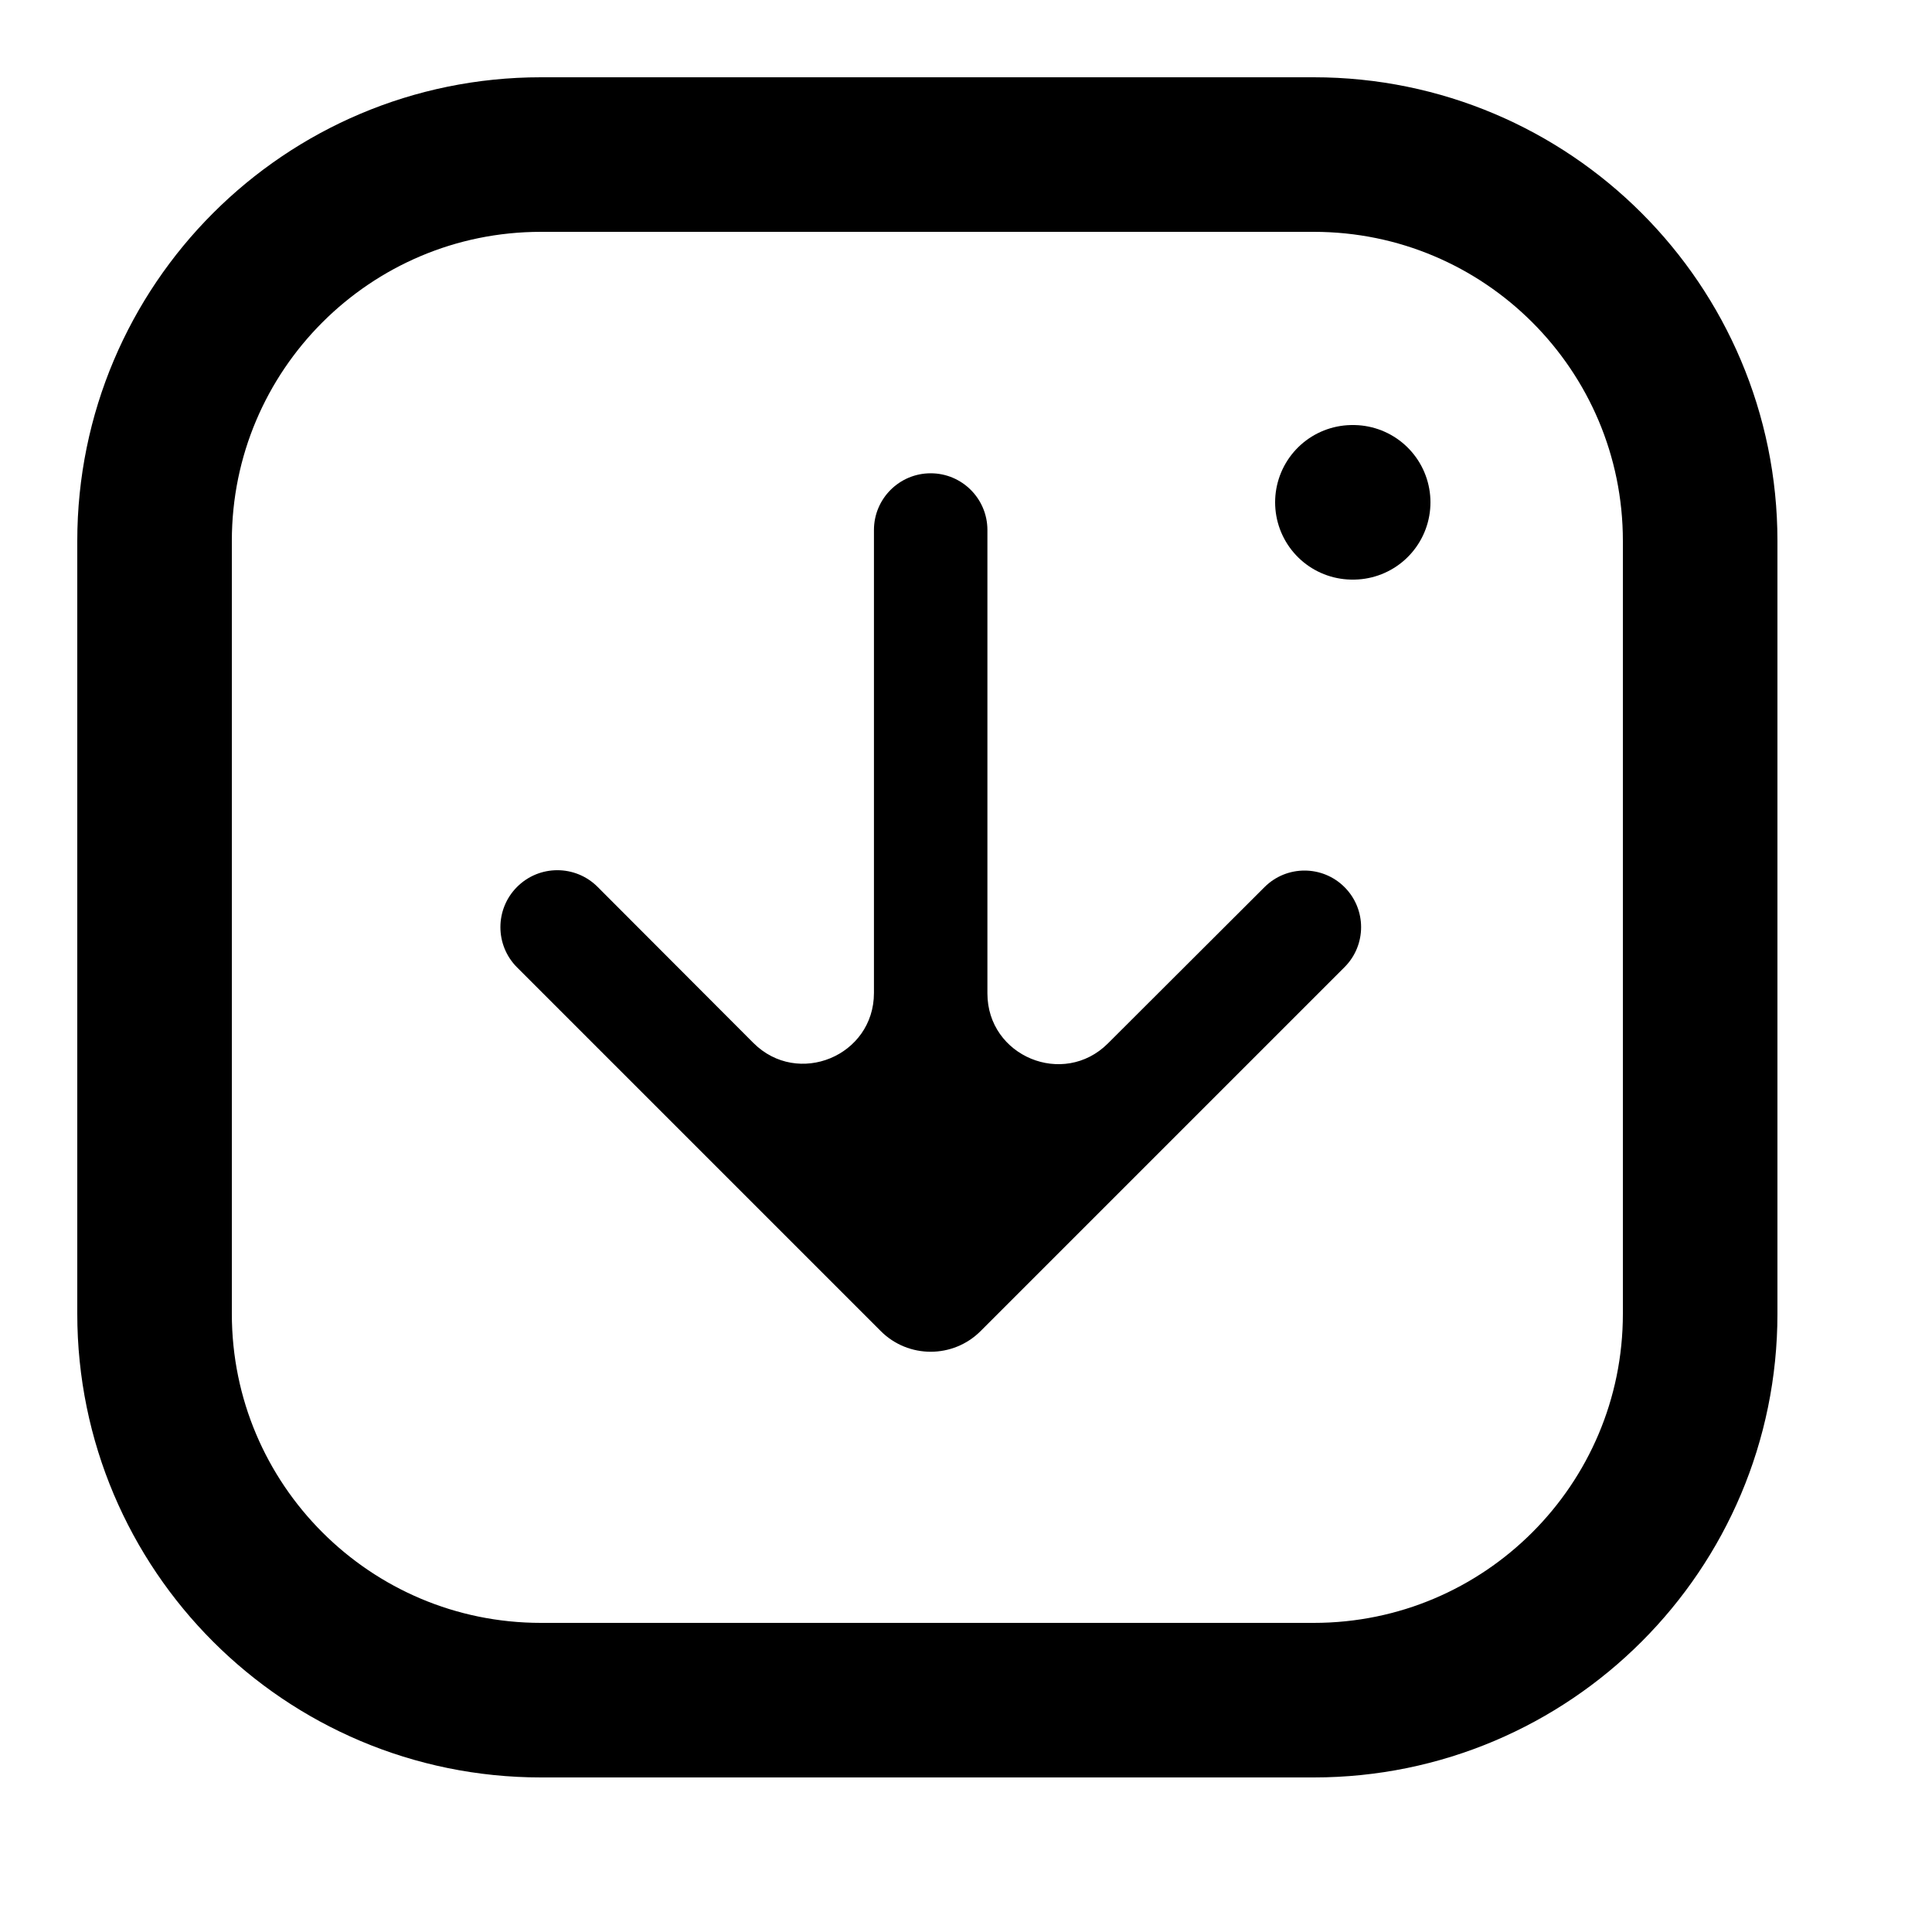
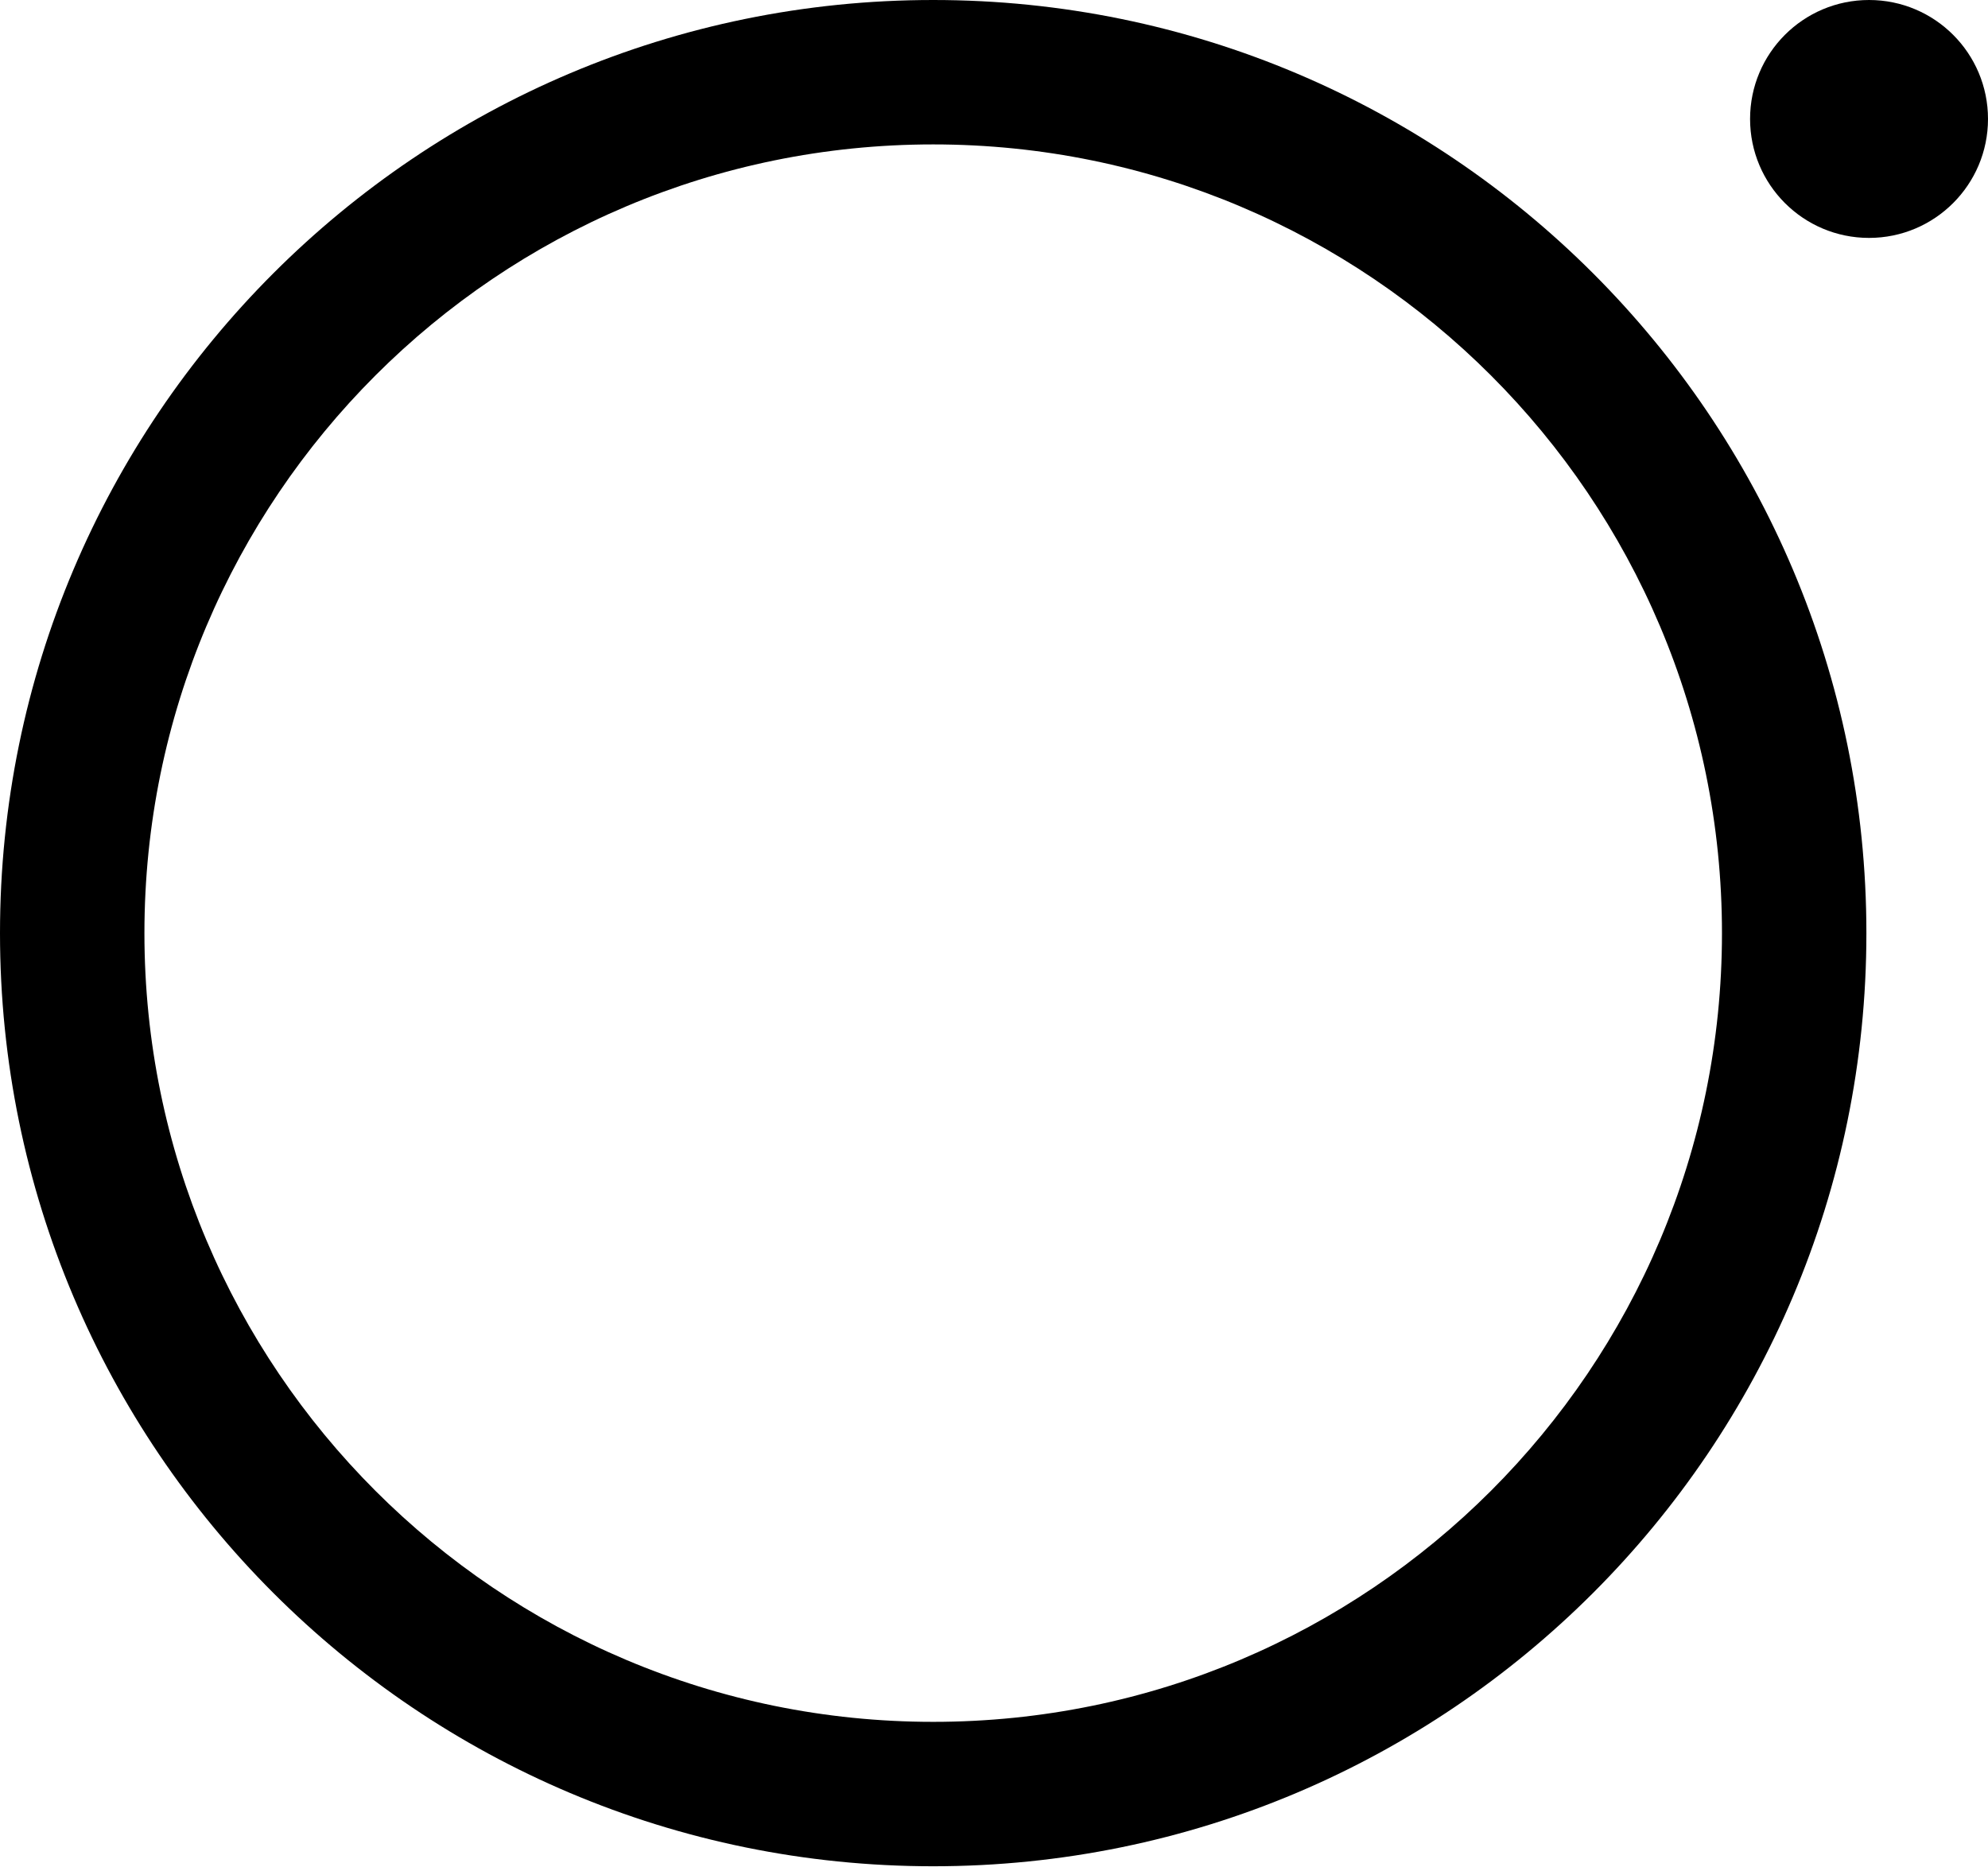
- <svg xmlns="http://www.w3.org/2000/svg" width="547" height="547" viewBox="0 0 547 547" fill="none">
-   <path d="M371.96 43.76H153.16C92.74 43.76 43.76 92.74 43.76 153.16V371.96C43.76 432.38 92.74 481.36 153.16 481.36H371.96C432.38 481.36 481.36 432.38 481.36 371.96V153.16C481.36 92.74 432.38 43.76 371.96 43.76Z" stroke="black" stroke-width="43.76" stroke-linecap="round" stroke-linejoin="round" />
-   <path d="M382.9 142.22H383.119" stroke="black" stroke-width="43.76" stroke-linecap="round" stroke-linejoin="round" />
-   <path d="M380.671 273.829C386.928 267.572 386.928 257.428 380.671 251.171V251.171C374.418 244.918 364.281 244.913 358.023 251.161L313.692 295.412C301.087 307.994 279.562 299.067 279.562 281.257V150.063C279.562 141.191 272.371 134 263.5 134V134C254.629 134 247.438 141.191 247.438 150.062V281.135C247.438 298.962 225.877 307.881 213.283 295.265L169.208 251.111C162.914 244.806 152.699 244.801 146.399 251.101V251.101C140.104 257.396 140.104 267.604 146.399 273.899L249.358 376.858C257.168 384.668 269.832 384.668 277.642 376.858L380.671 273.829Z" fill="black" />
+ <svg xmlns="http://www.w3.org/2000/svg" width="376" height="353" viewBox="0 0 376 353" fill="none">
+   <path fill-rule="evenodd" clip-rule="evenodd" d="M176.5 353C273.978 353 353 273.978 353 176.5C353 79.022 273.978 0 176.5 0C79.022 0 0 79.022 0 176.5C0 273.978 79.022 353 176.5 353ZM176.5 325.685C258.892 325.685 325.685 258.892 325.685 176.5C325.685 94.108 258.892 27.316 176.5 27.316C94.108 27.316 27.316 94.108 27.316 176.5C27.316 258.892 94.108 325.685 176.5 325.685Z" fill="black" />
+   <circle cx="353.5" cy="22.5" r="22.5" fill="black" />
</svg>
